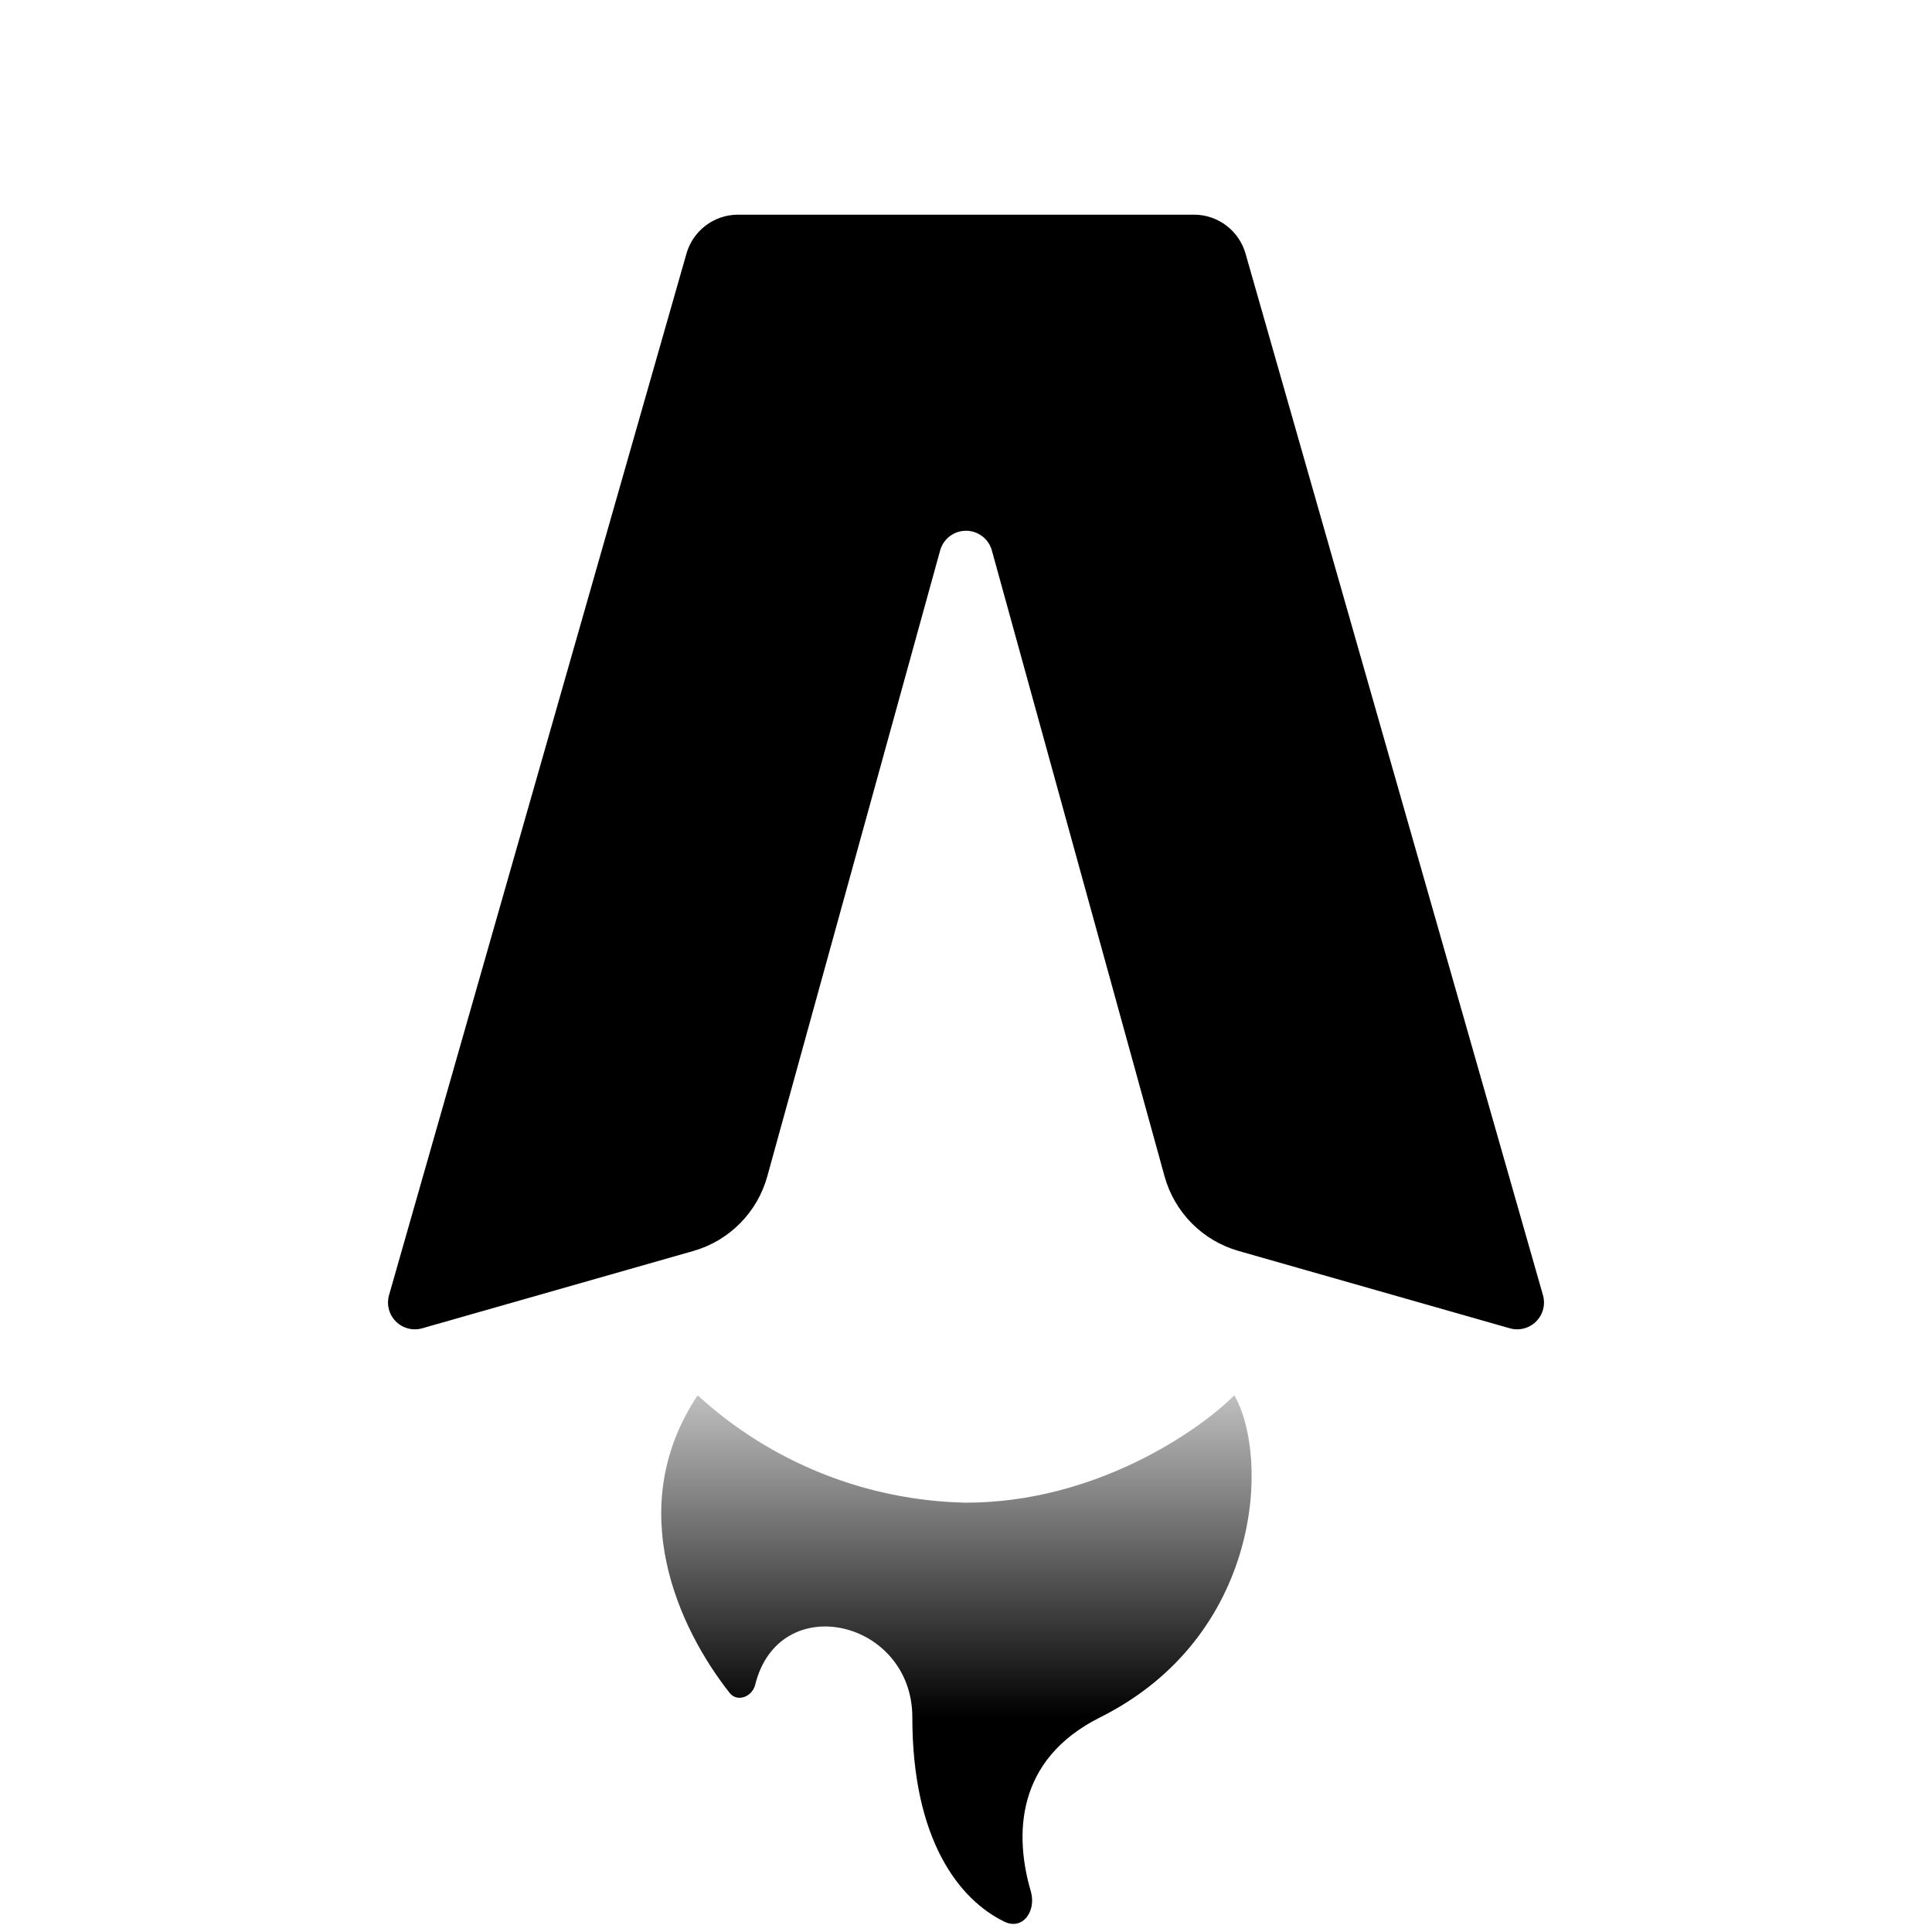
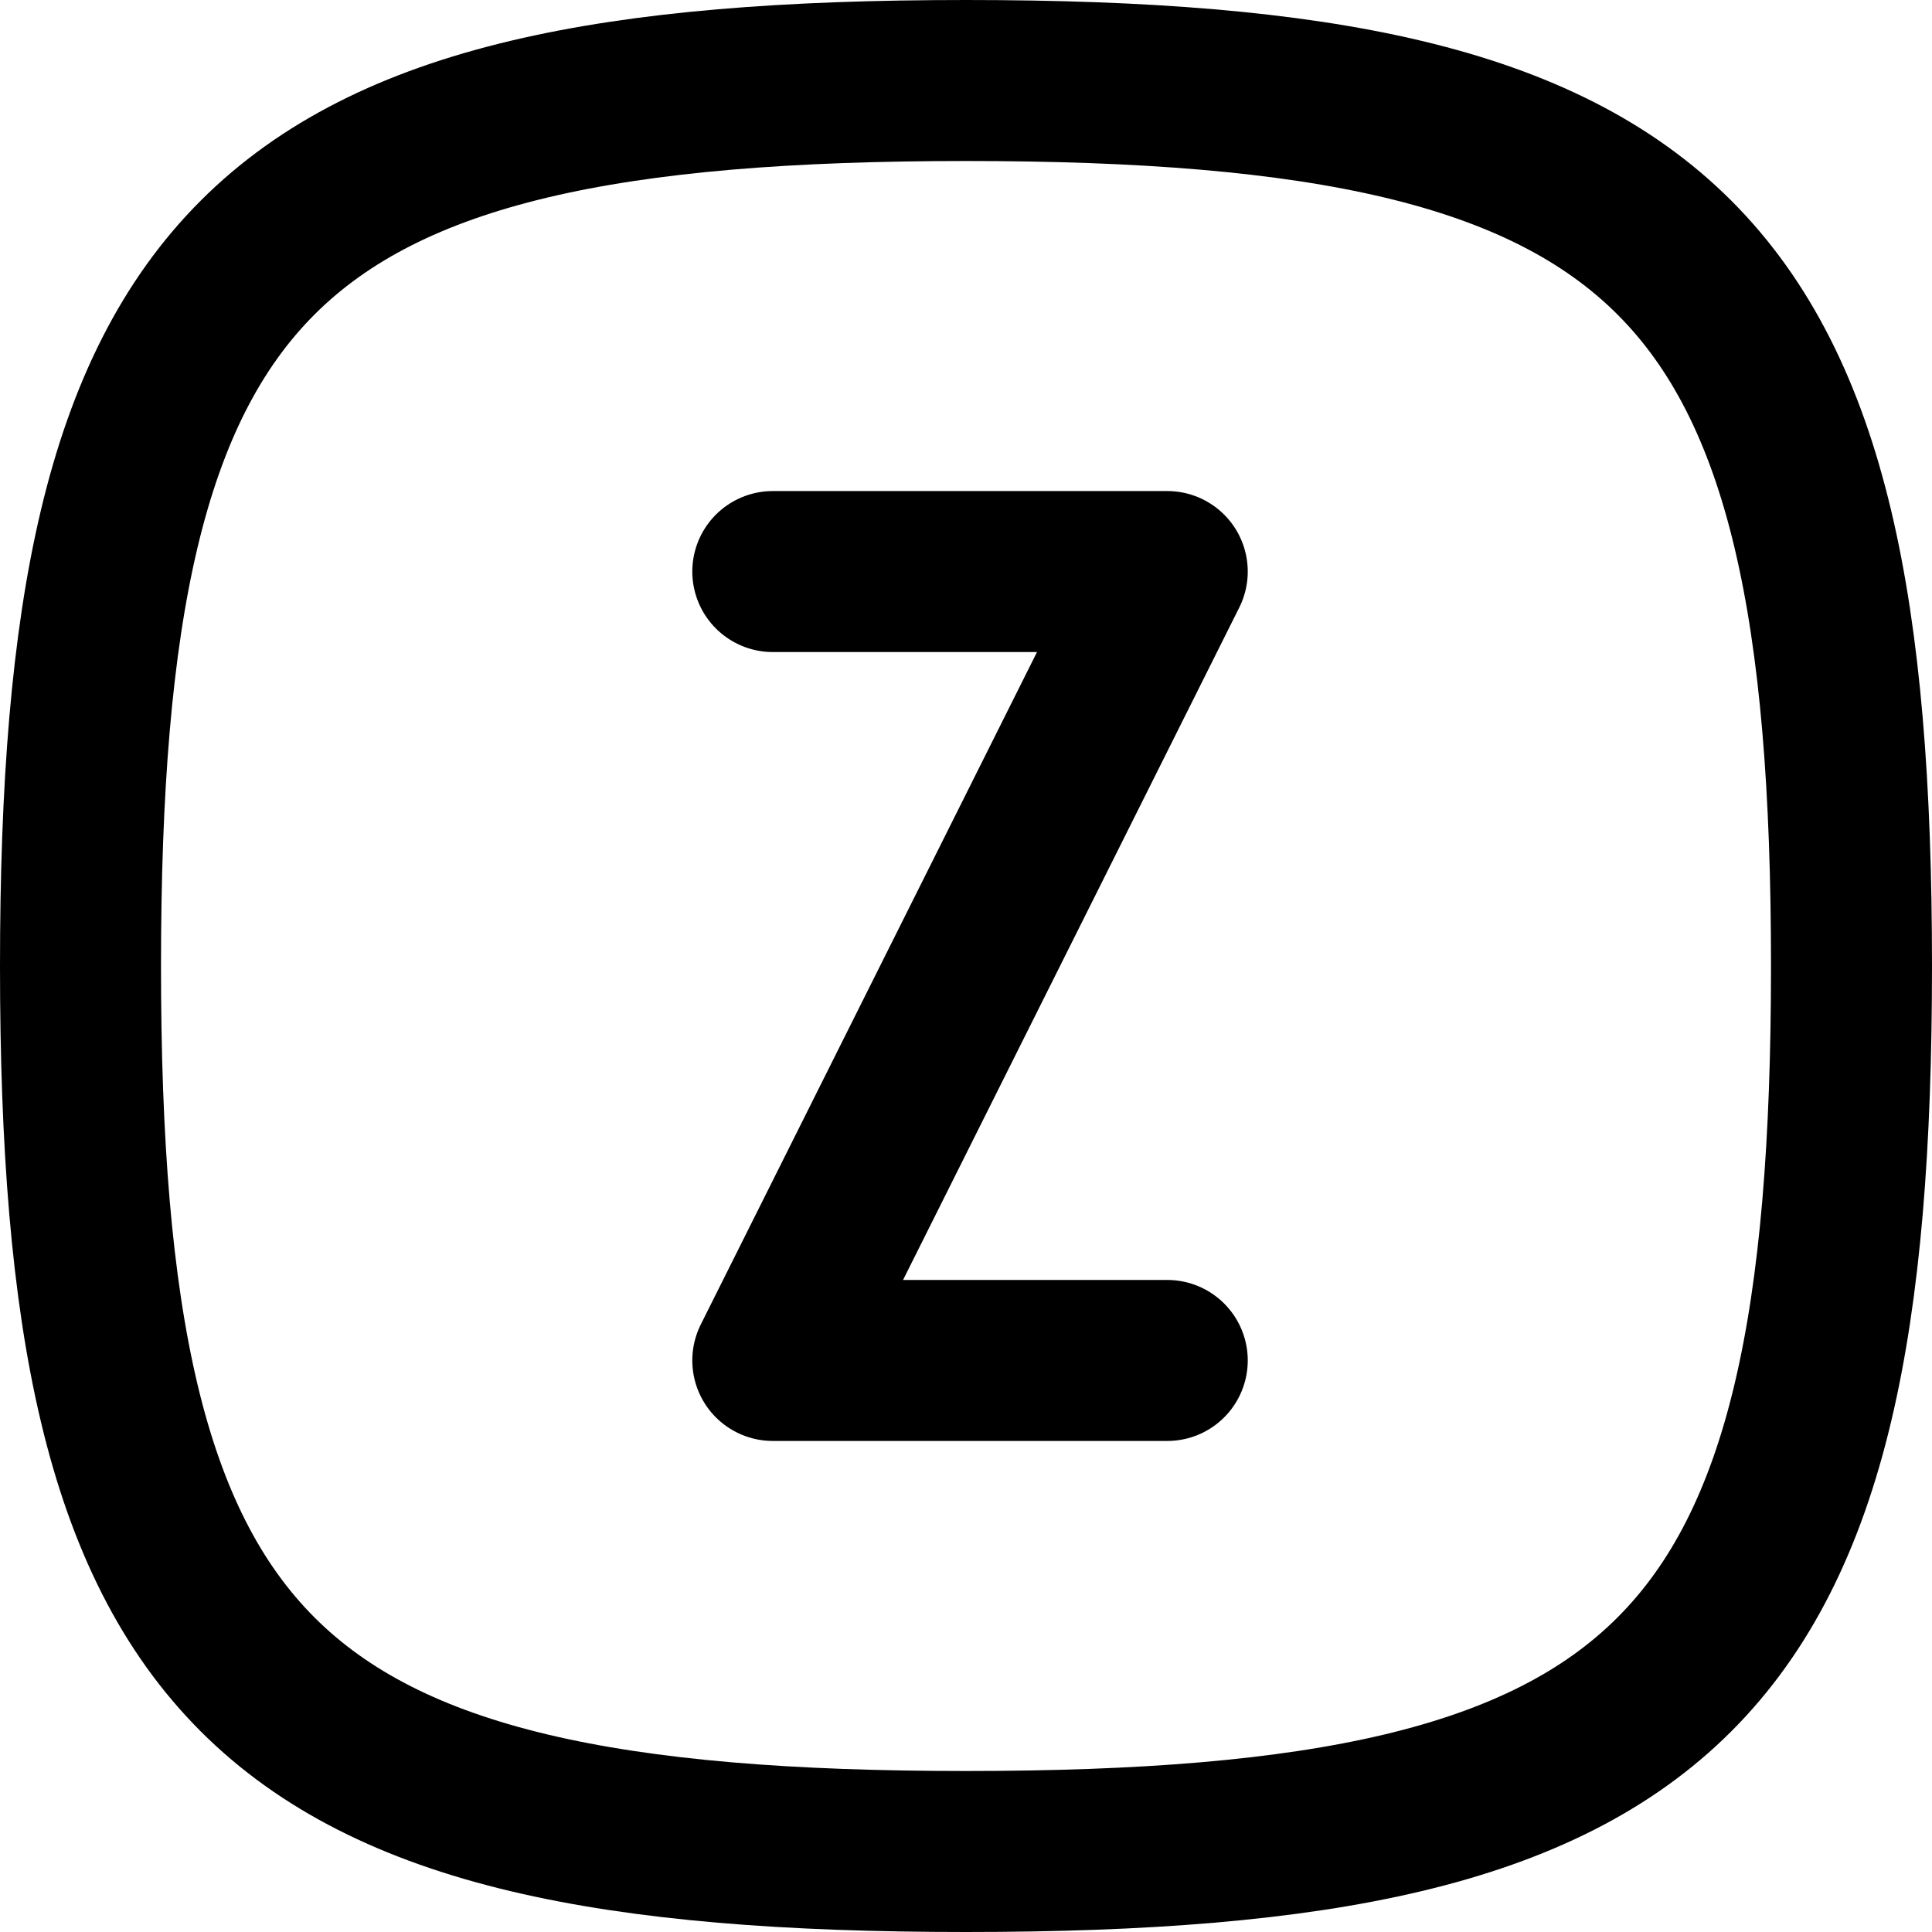
- <svg xmlns="http://www.w3.org/2000/svg" fill="none" viewBox="0 0 36 36">
-   <path fill="#000" d="M22.25 4h-8.5a1 1 0 0 0-.96.73l-5.54 19.4a.5.5 0 0 0 .62.62l5.05-1.44a2 2 0 0 0 1.38-1.4l3.22-11.66a.5.5 0 0 1 .96 0l3.22 11.67a2 2 0 0 0 1.38 1.39l5.05 1.44a.5.5 0 0 0 .62-.62l-5.54-19.4a1 1 0 0 0-.96-.73Z" />
-   <path fill="url(#gradient)" d="M18 28a7.63 7.63 0 0 1-5-2c-1.4 2.1-.35 4.35.6 5.55.14.17.41.07.47-.15.44-1.8 2.93-1.22 2.93.6 0 2.28.87 3.4 1.72 3.81.34.16.59-.2.49-.56-.31-1.05-.29-2.46 1.29-3.25 3-1.5 3.17-4.83 2.5-6-.67.67-2.6 2-5 2Z" />
-   <defs>
-     <linearGradient id="gradient" x1="16" x2="16" y1="32" y2="24" gradientUnits="userSpaceOnUse">
-       <stop stop-color="#000" />
-       <stop offset="1" stop-color="#000" stop-opacity="0" />
-     </linearGradient>
-   </defs>
-   <style>
-     @media (prefers-color-scheme:dark){:root{filter:invert(100%)}}
-   </style>
+ <svg xmlns="http://www.w3.org/2000/svg" version="1.1" width="24" height="24">
+   <svg version="1.1" id="SvgjsSvg1000" x="0px" y="0px" viewBox="0 0 24 24" style="enable-background:new 0 0 24 24;" xml:space="preserve">
+     <style type="text/css">
+ 	.st0{fill:none;}
+ 	.st1{fill:none;stroke:#000000;stroke-width:2;stroke-linecap:round;stroke-linejoin:round;}
+ </style>
+     <path class="st0" d="M0,0h24v24H0V0z" />
+     <path class="st1" d="M9.6,7.1h4.9l-4.9,9.8h4.9" />
+     <path class="st1" d="M12,1c8.8,0,11,2.2,11,11s-2.2,11-11,11S1,20.8,1,12S3.2,1,12,1z" />
+   </svg>
+   <style>@media (prefers-color-scheme: light) { :root { filter: none; } }
+ @media (prefers-color-scheme: dark) { :root { filter: invert(100%); } }
+ </style>
</svg>
